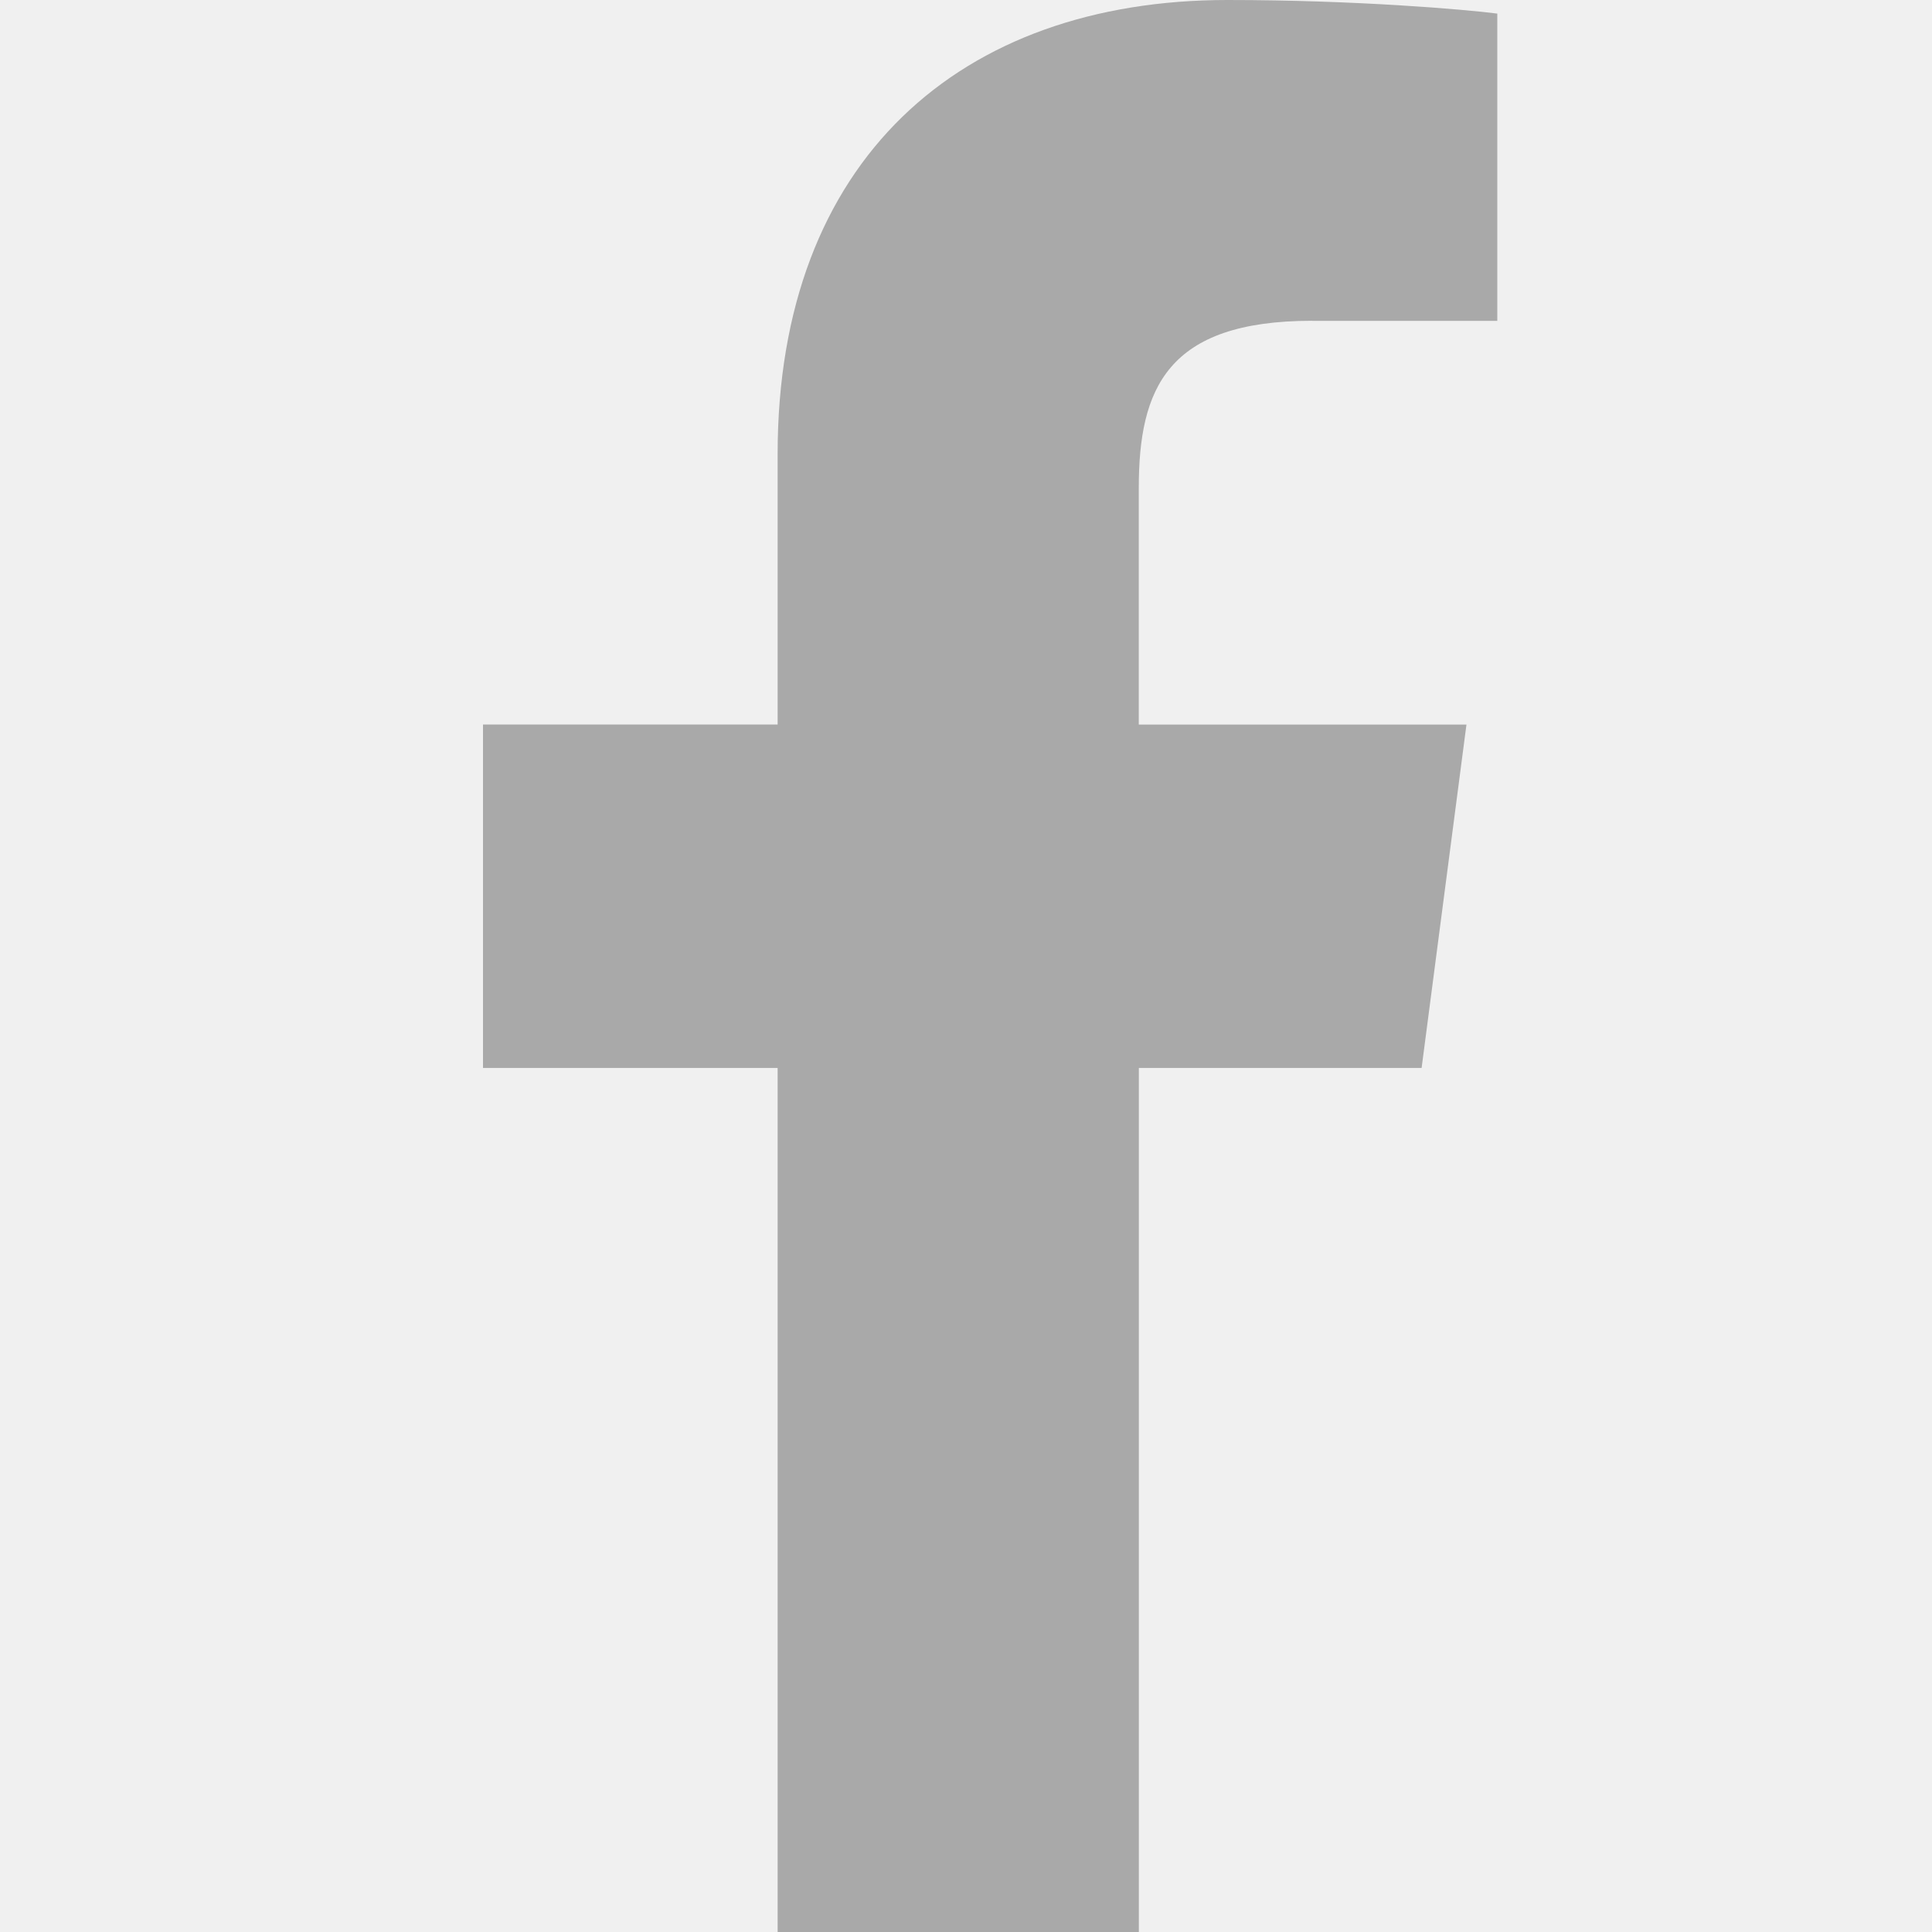
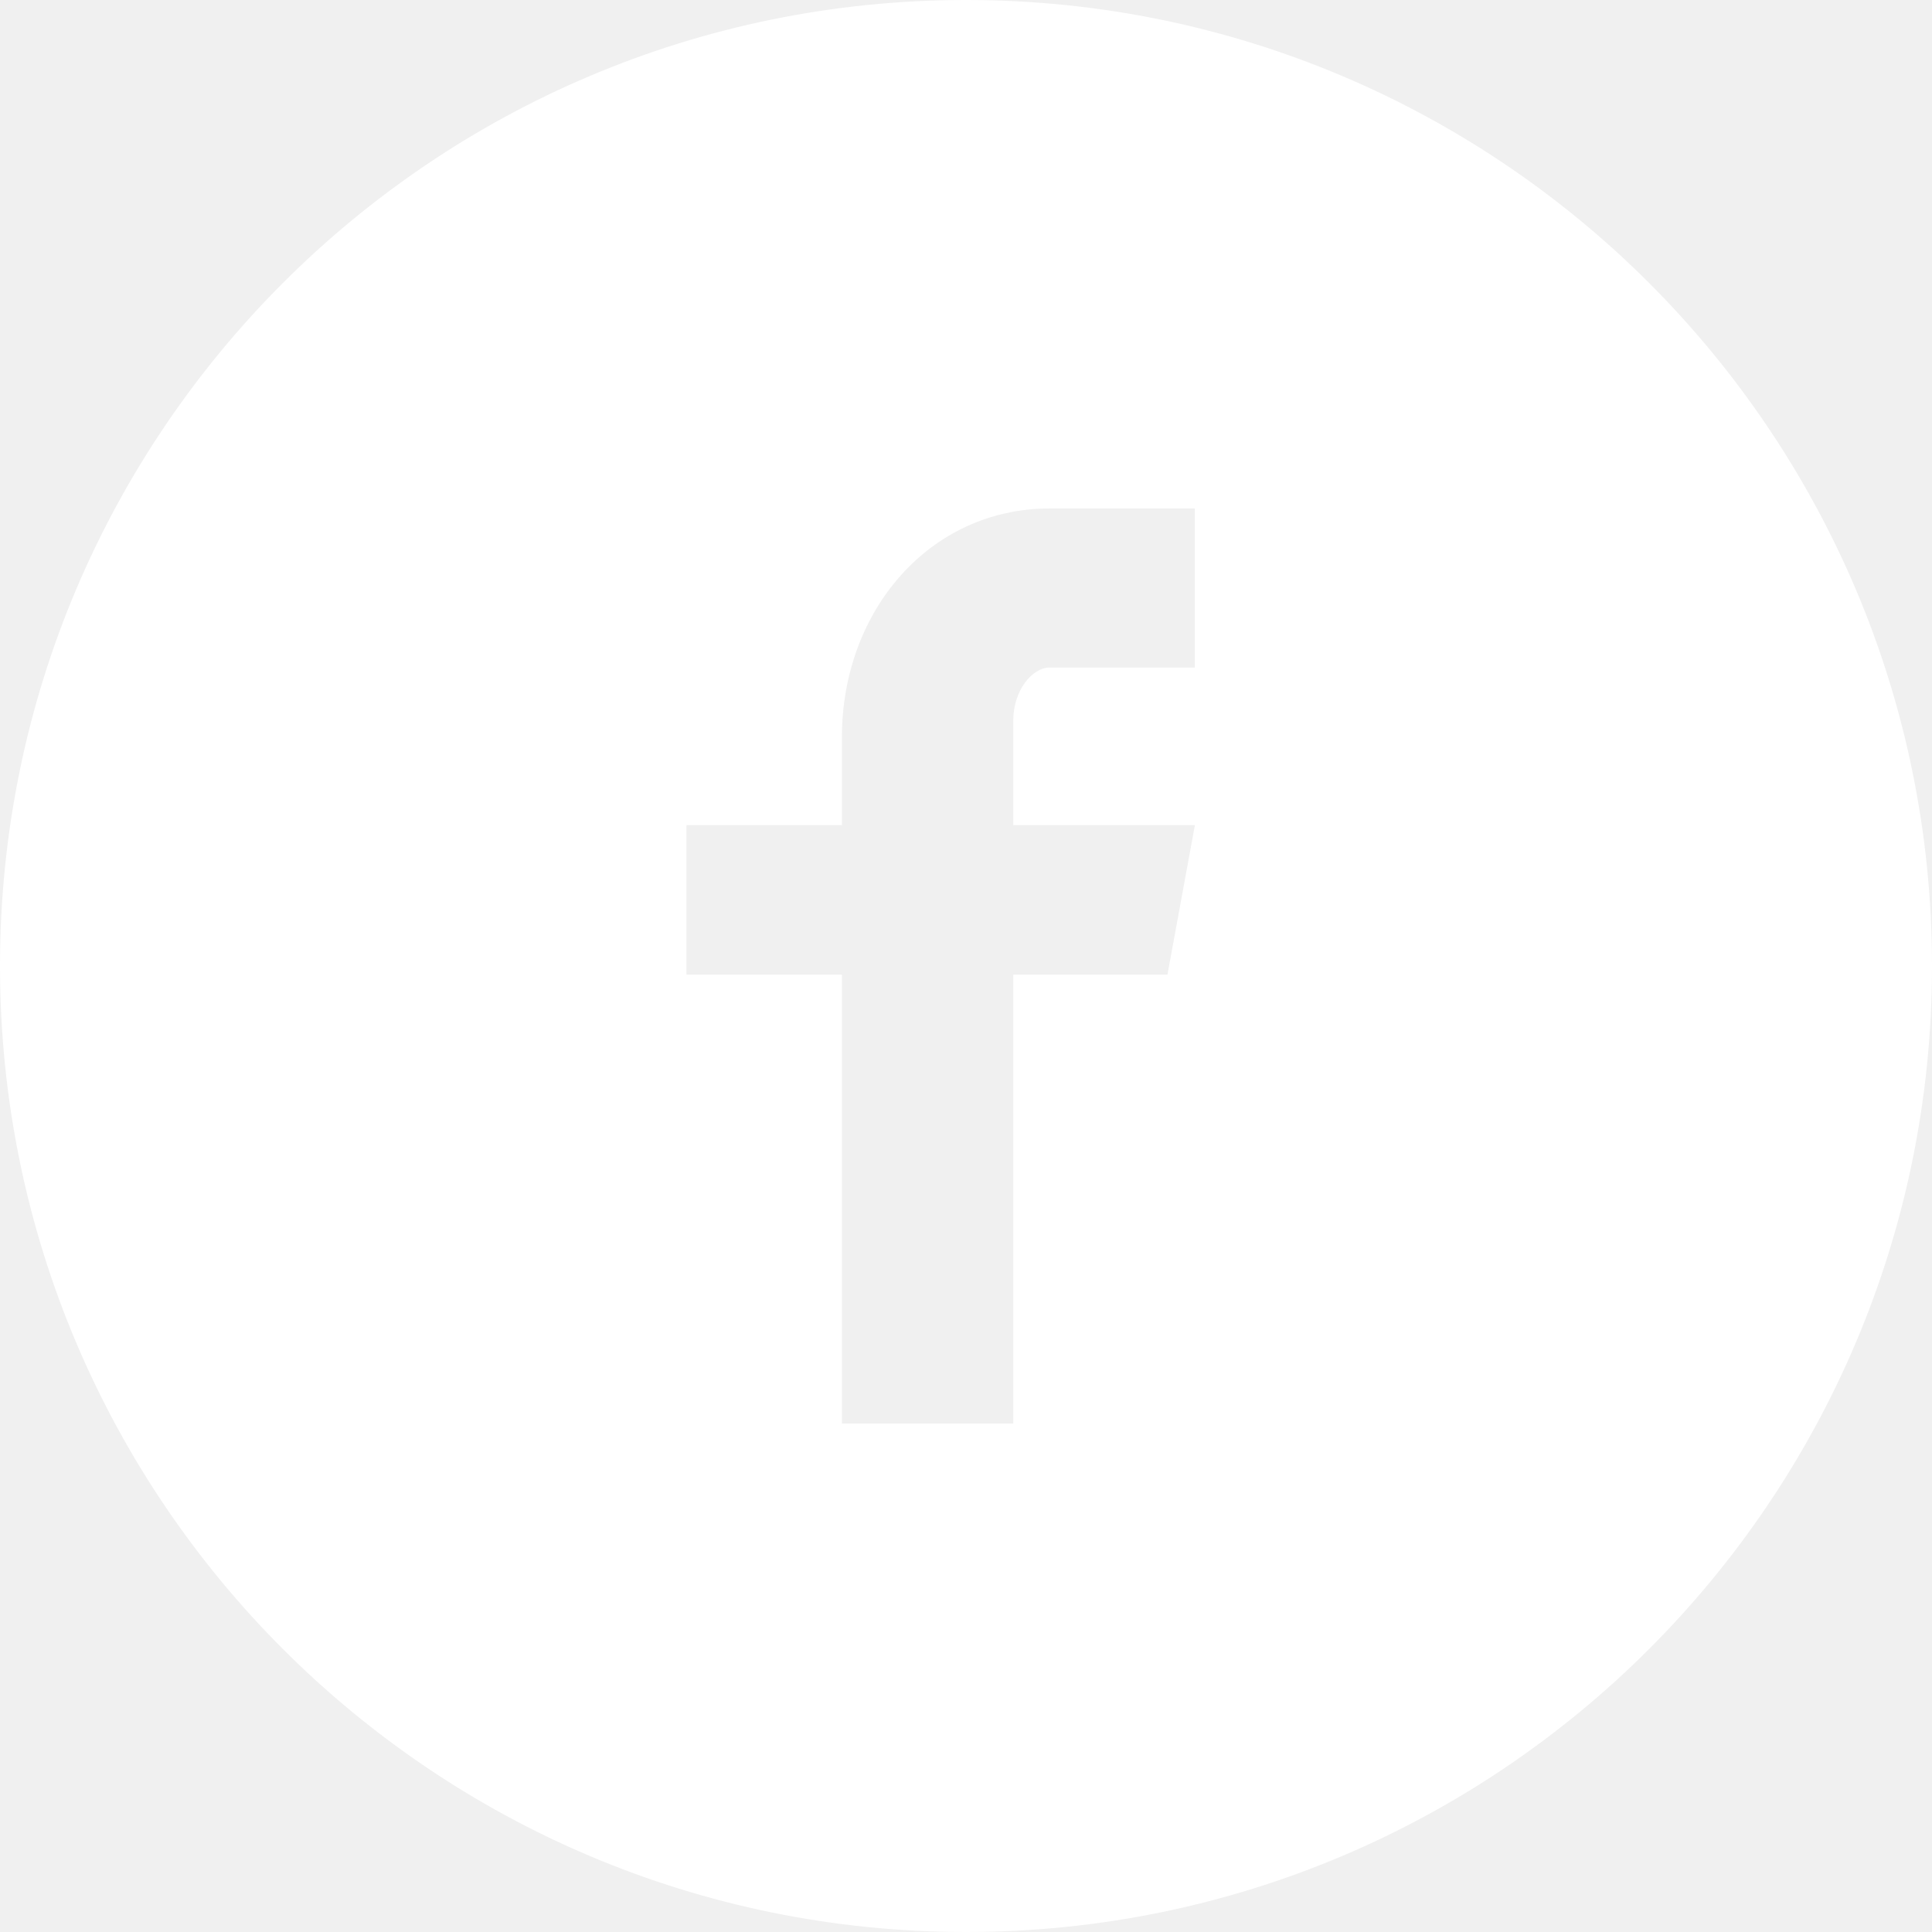
- <svg xmlns="http://www.w3.org/2000/svg" width="28" height="28" viewBox="0 0 28 28">
-   <g fill="none" fill-rule="evenodd">
-     <g>
-       <g>
-         <path fill="#D8D8D8" fill-opacity="0" d="M0 0H28V28H0z" transform="translate(-1463 -10955) translate(1463 10955)" />
-         <g fill="#A9A9A9" fill-rule="nonzero">
-           <path d="M12.016 23.35H14.7v4.453c-.463.06-2.055.197-3.91.197-3.87 0-6.52-2.318-6.52-6.579V17.5H0v-4.978h4.27V0h5.235v12.522h4.098l.65 4.977H9.504v3.429c.001 1.438.407 2.423 2.512 2.423" transform="translate(-1463 -10955) translate(1463 10955) matrix(1 0 0 -1 7 28)" />
-         </g>
-       </g>
-     </g>
-   </g>
+ <svg xmlns="http://www.w3.org/2000/svg" width="44" height="44" viewBox="0 0 44 44" fill="none">
+   <path d="M22 0C9.85 0 0 9.85 0 22C0 34.15 9.85 44 22 44C34.15 44 44 34.15 44 22C44 9.85 34.15 0 22 0ZM27.211 15.203H23.904C23.512 15.203 23.077 15.719 23.077 16.404V18.792H27.213L26.588 22.197H23.077V32.42H19.174V22.197H15.634V18.792H19.174V16.789C19.174 13.915 21.168 11.58 23.904 11.58H27.211V15.203Z" fill="white" />
</svg>
